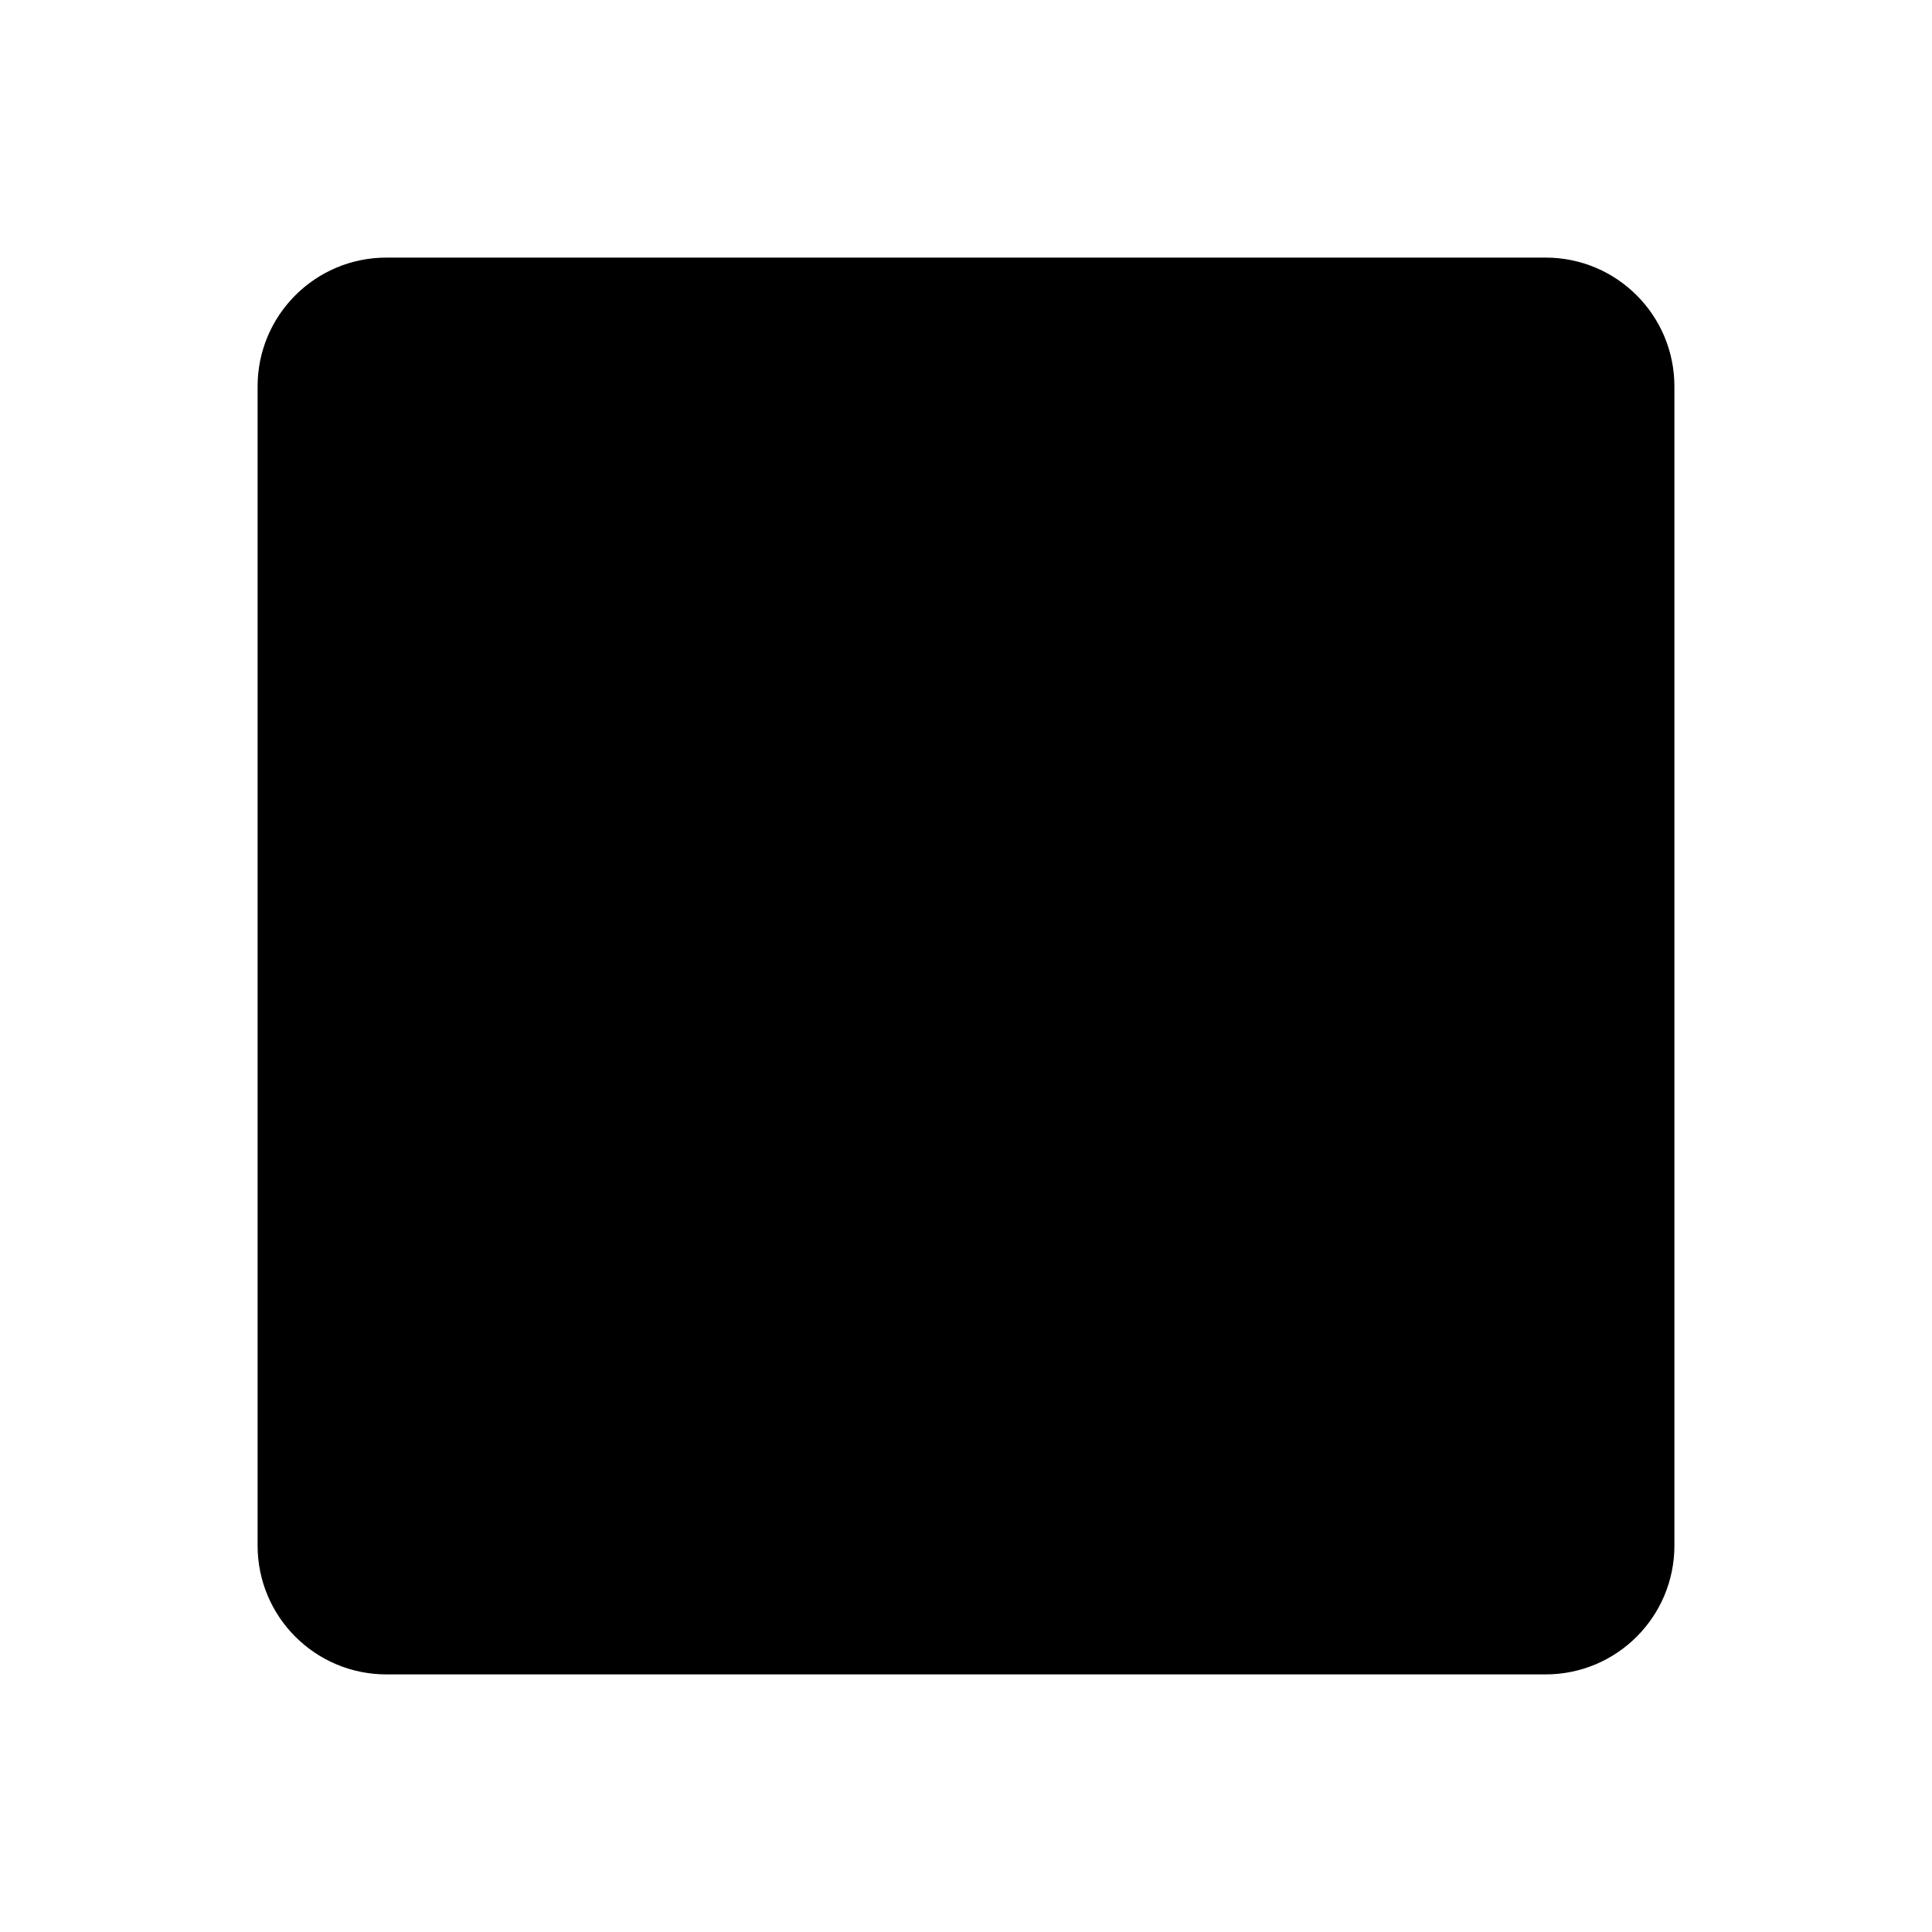
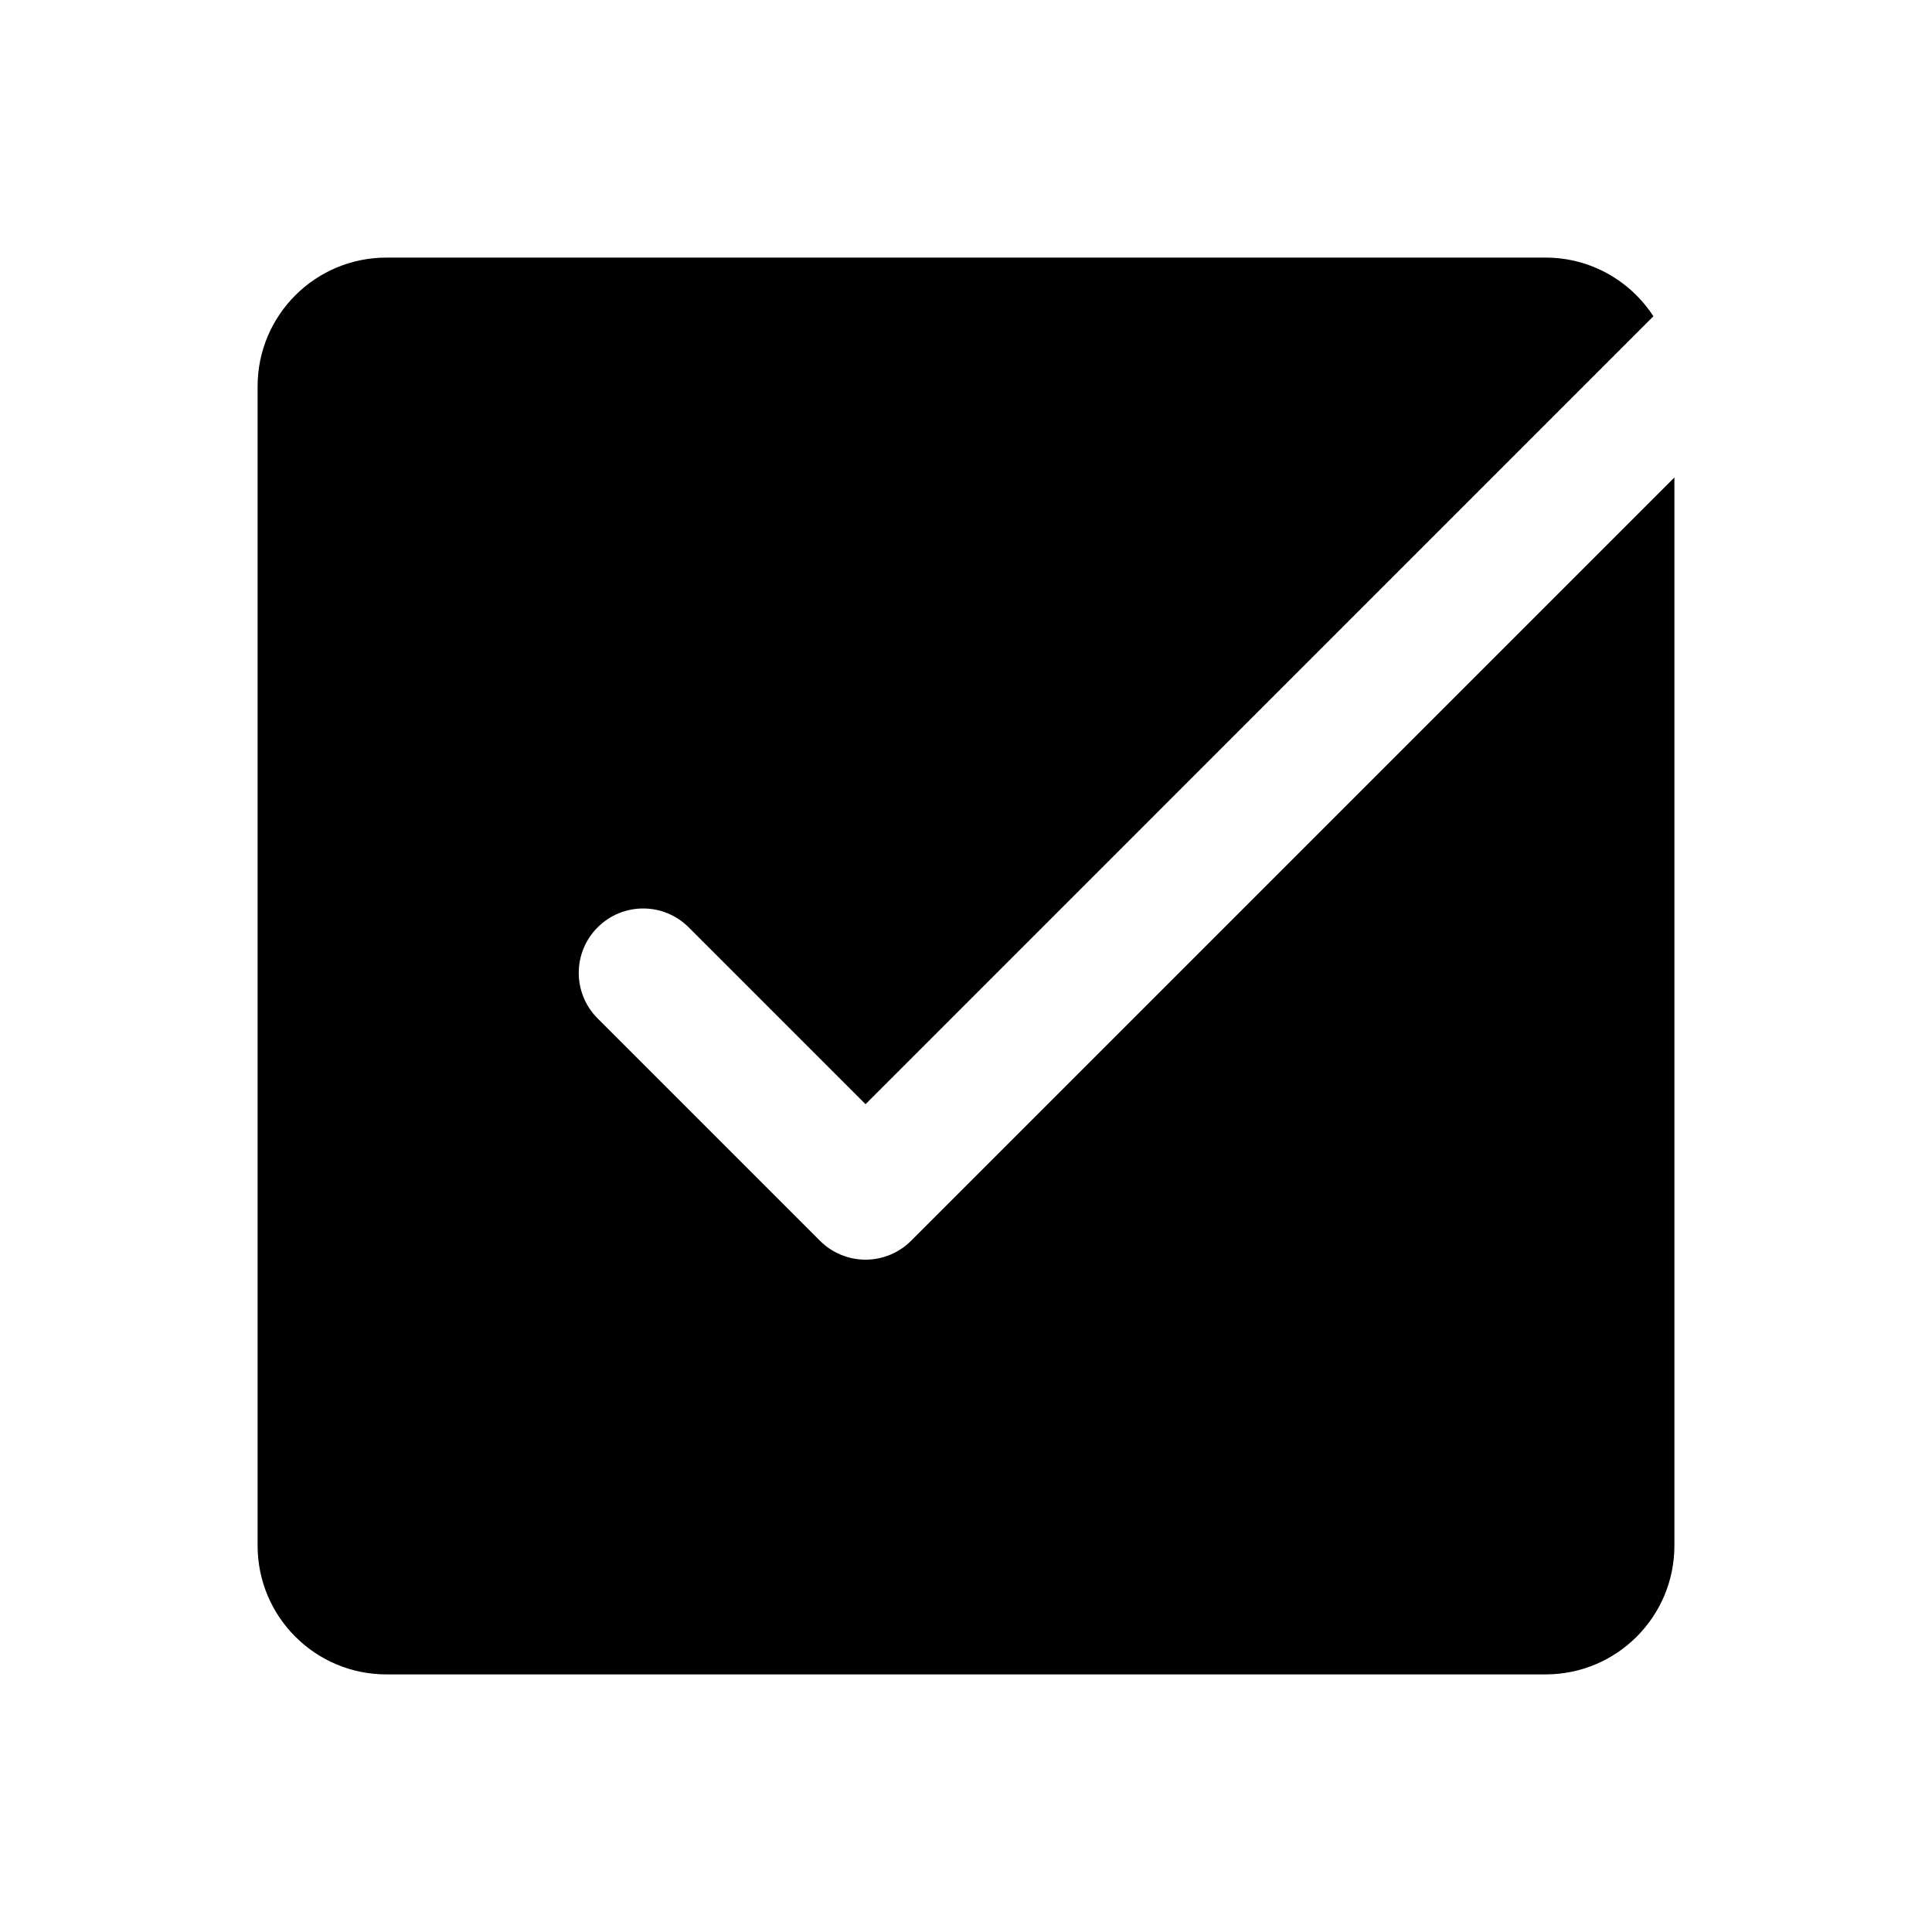
<svg xmlns="http://www.w3.org/2000/svg" viewBox="0 0 30 30" width="100px" height="100px">
-   <path d="M24,26H6c-1.105,0-2-0.895-2-2V6c0-1.105,0.895-2,2-2h18c1.105,0,2,0.895,2,2v18C26,25.105,25.105,26,24,26z" />
+   <path d="M14.147,19.267c-0.188,0.188-0.442,0.293-0.707,0.293s-0.52-0.105-0.707-0.293L9.28,15.814 c-0.391-0.391-0.391-1.023,0-1.414c0.391-0.391,1.023-0.391,1.414,0l2.746,2.746L25.674,4.911C25.318,4.364,24.702,4,24,4H6 C4.895,4,4,4.895,4,6v18c0,1.105,0.895,2,2,2h18c1.105,0,2-0.895,2-2V7.414L14.147,19.267z" />
</svg>
